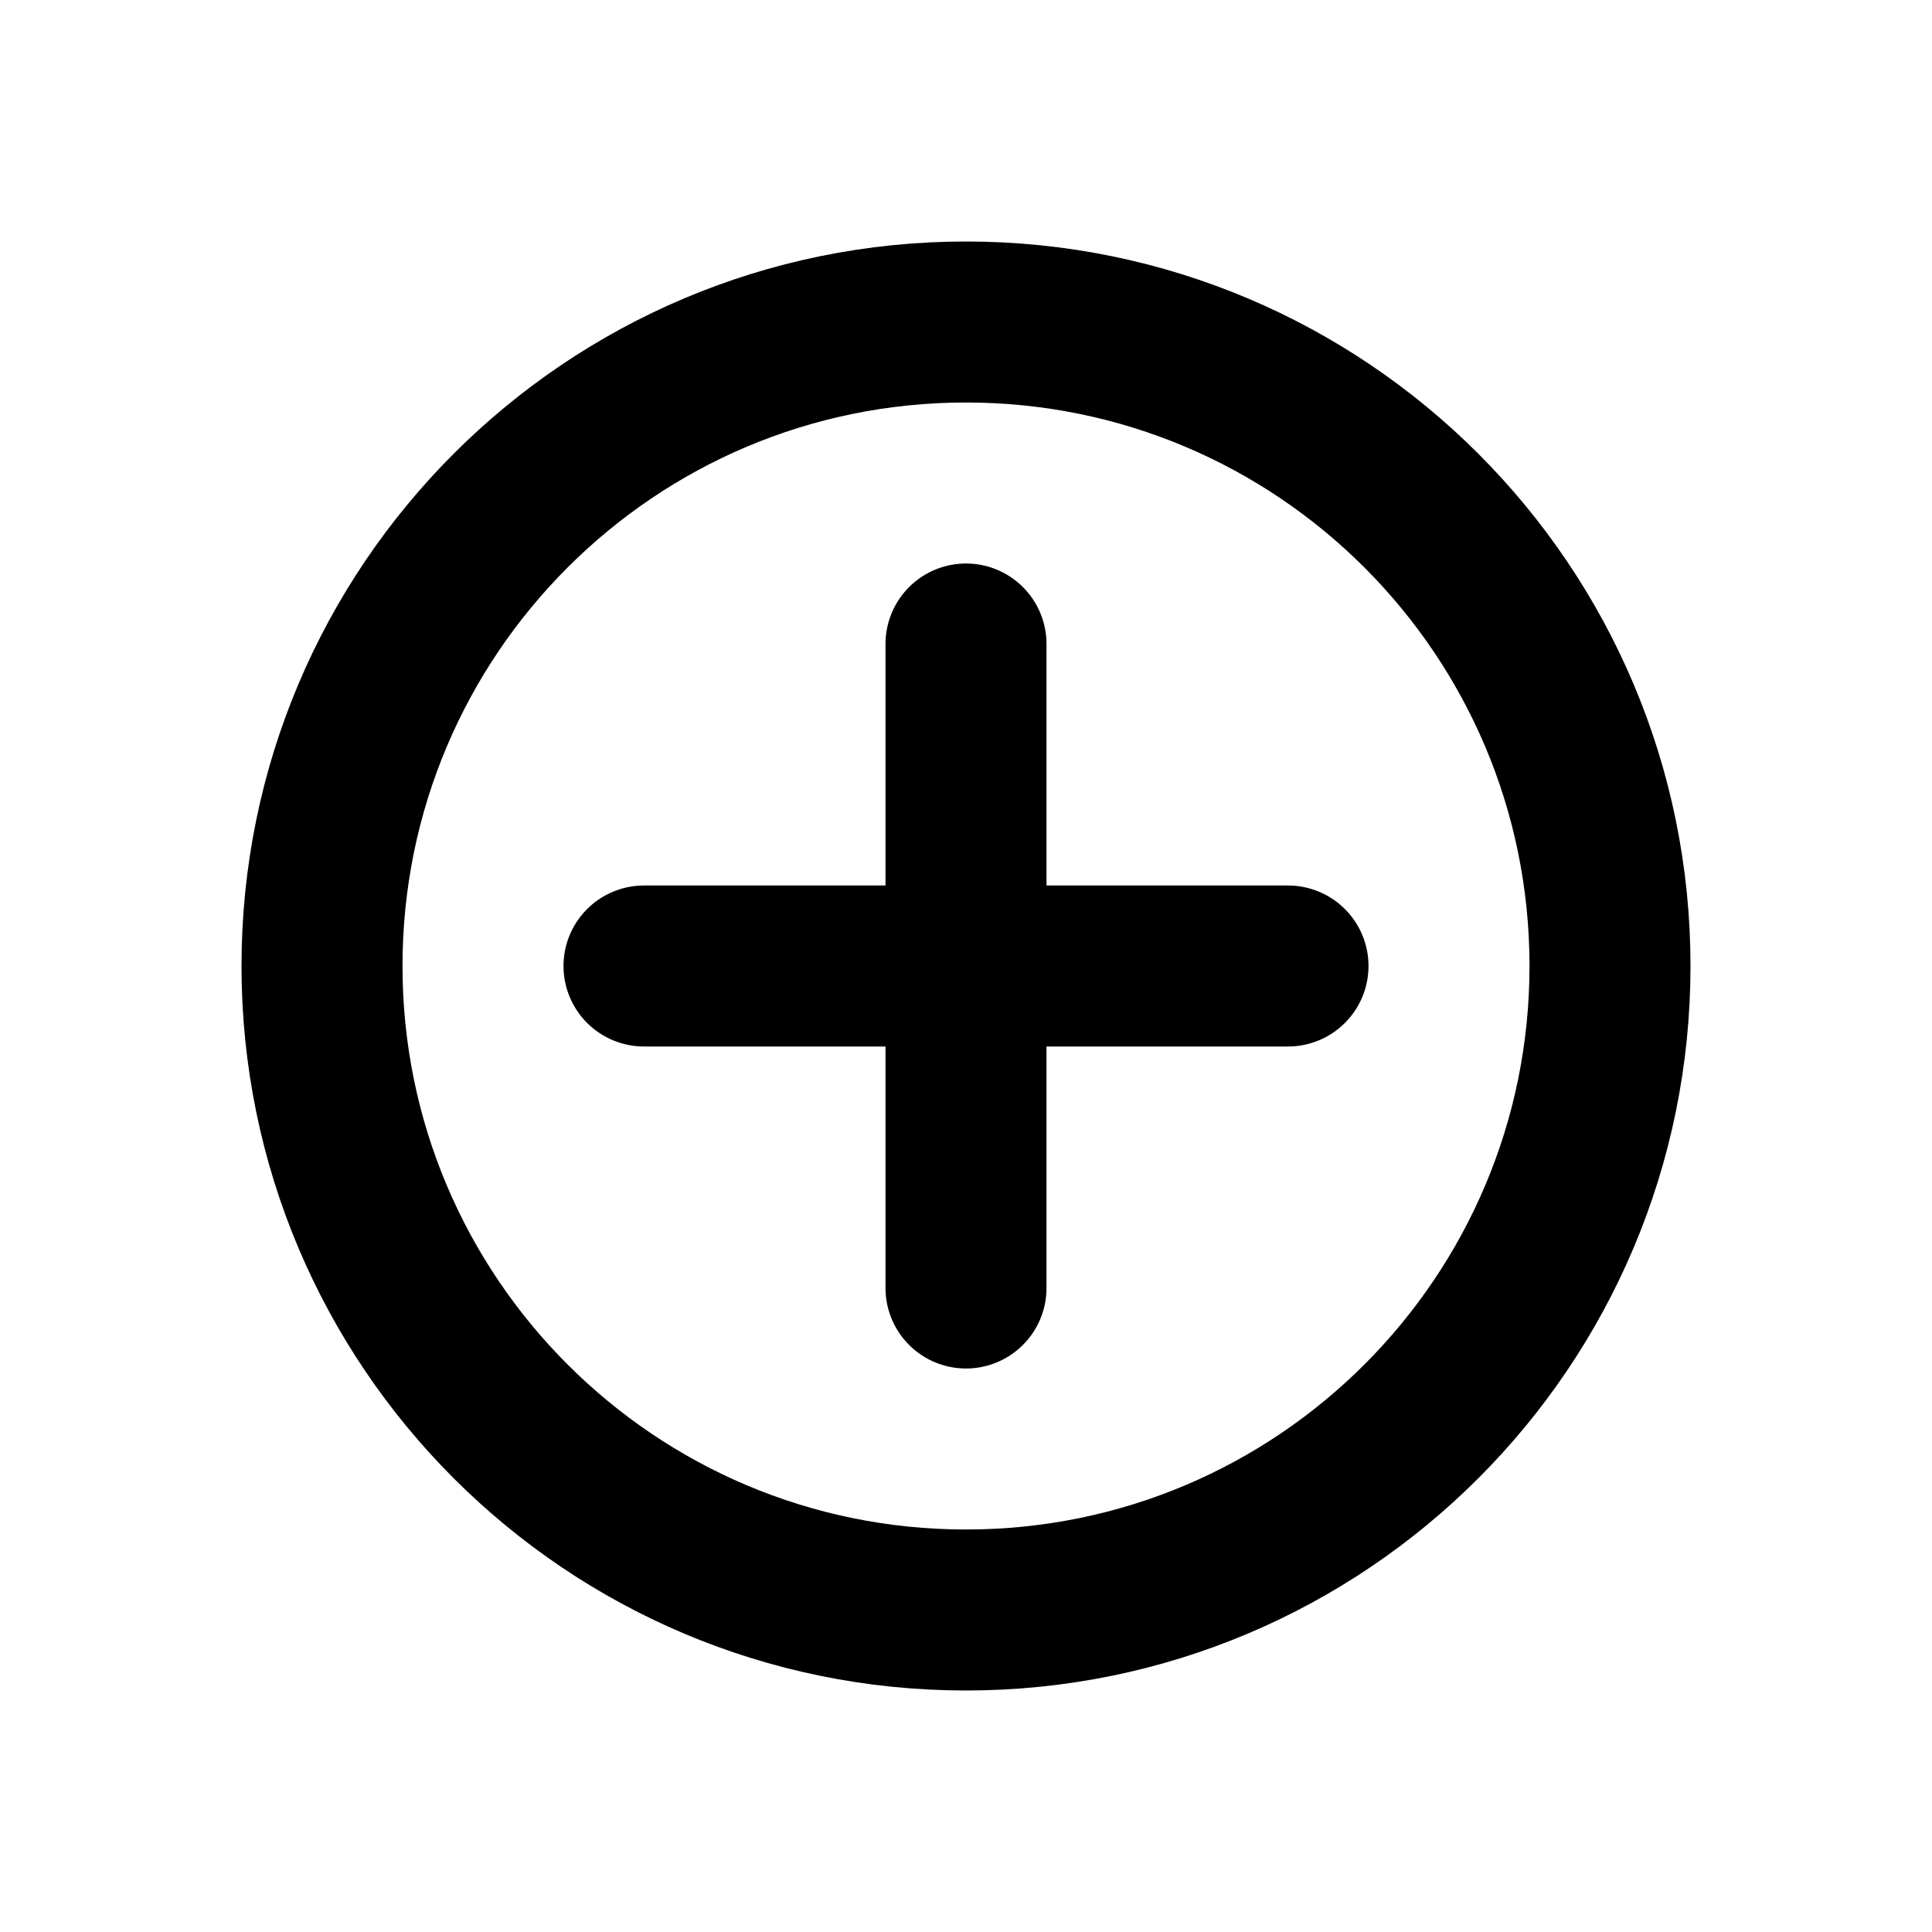
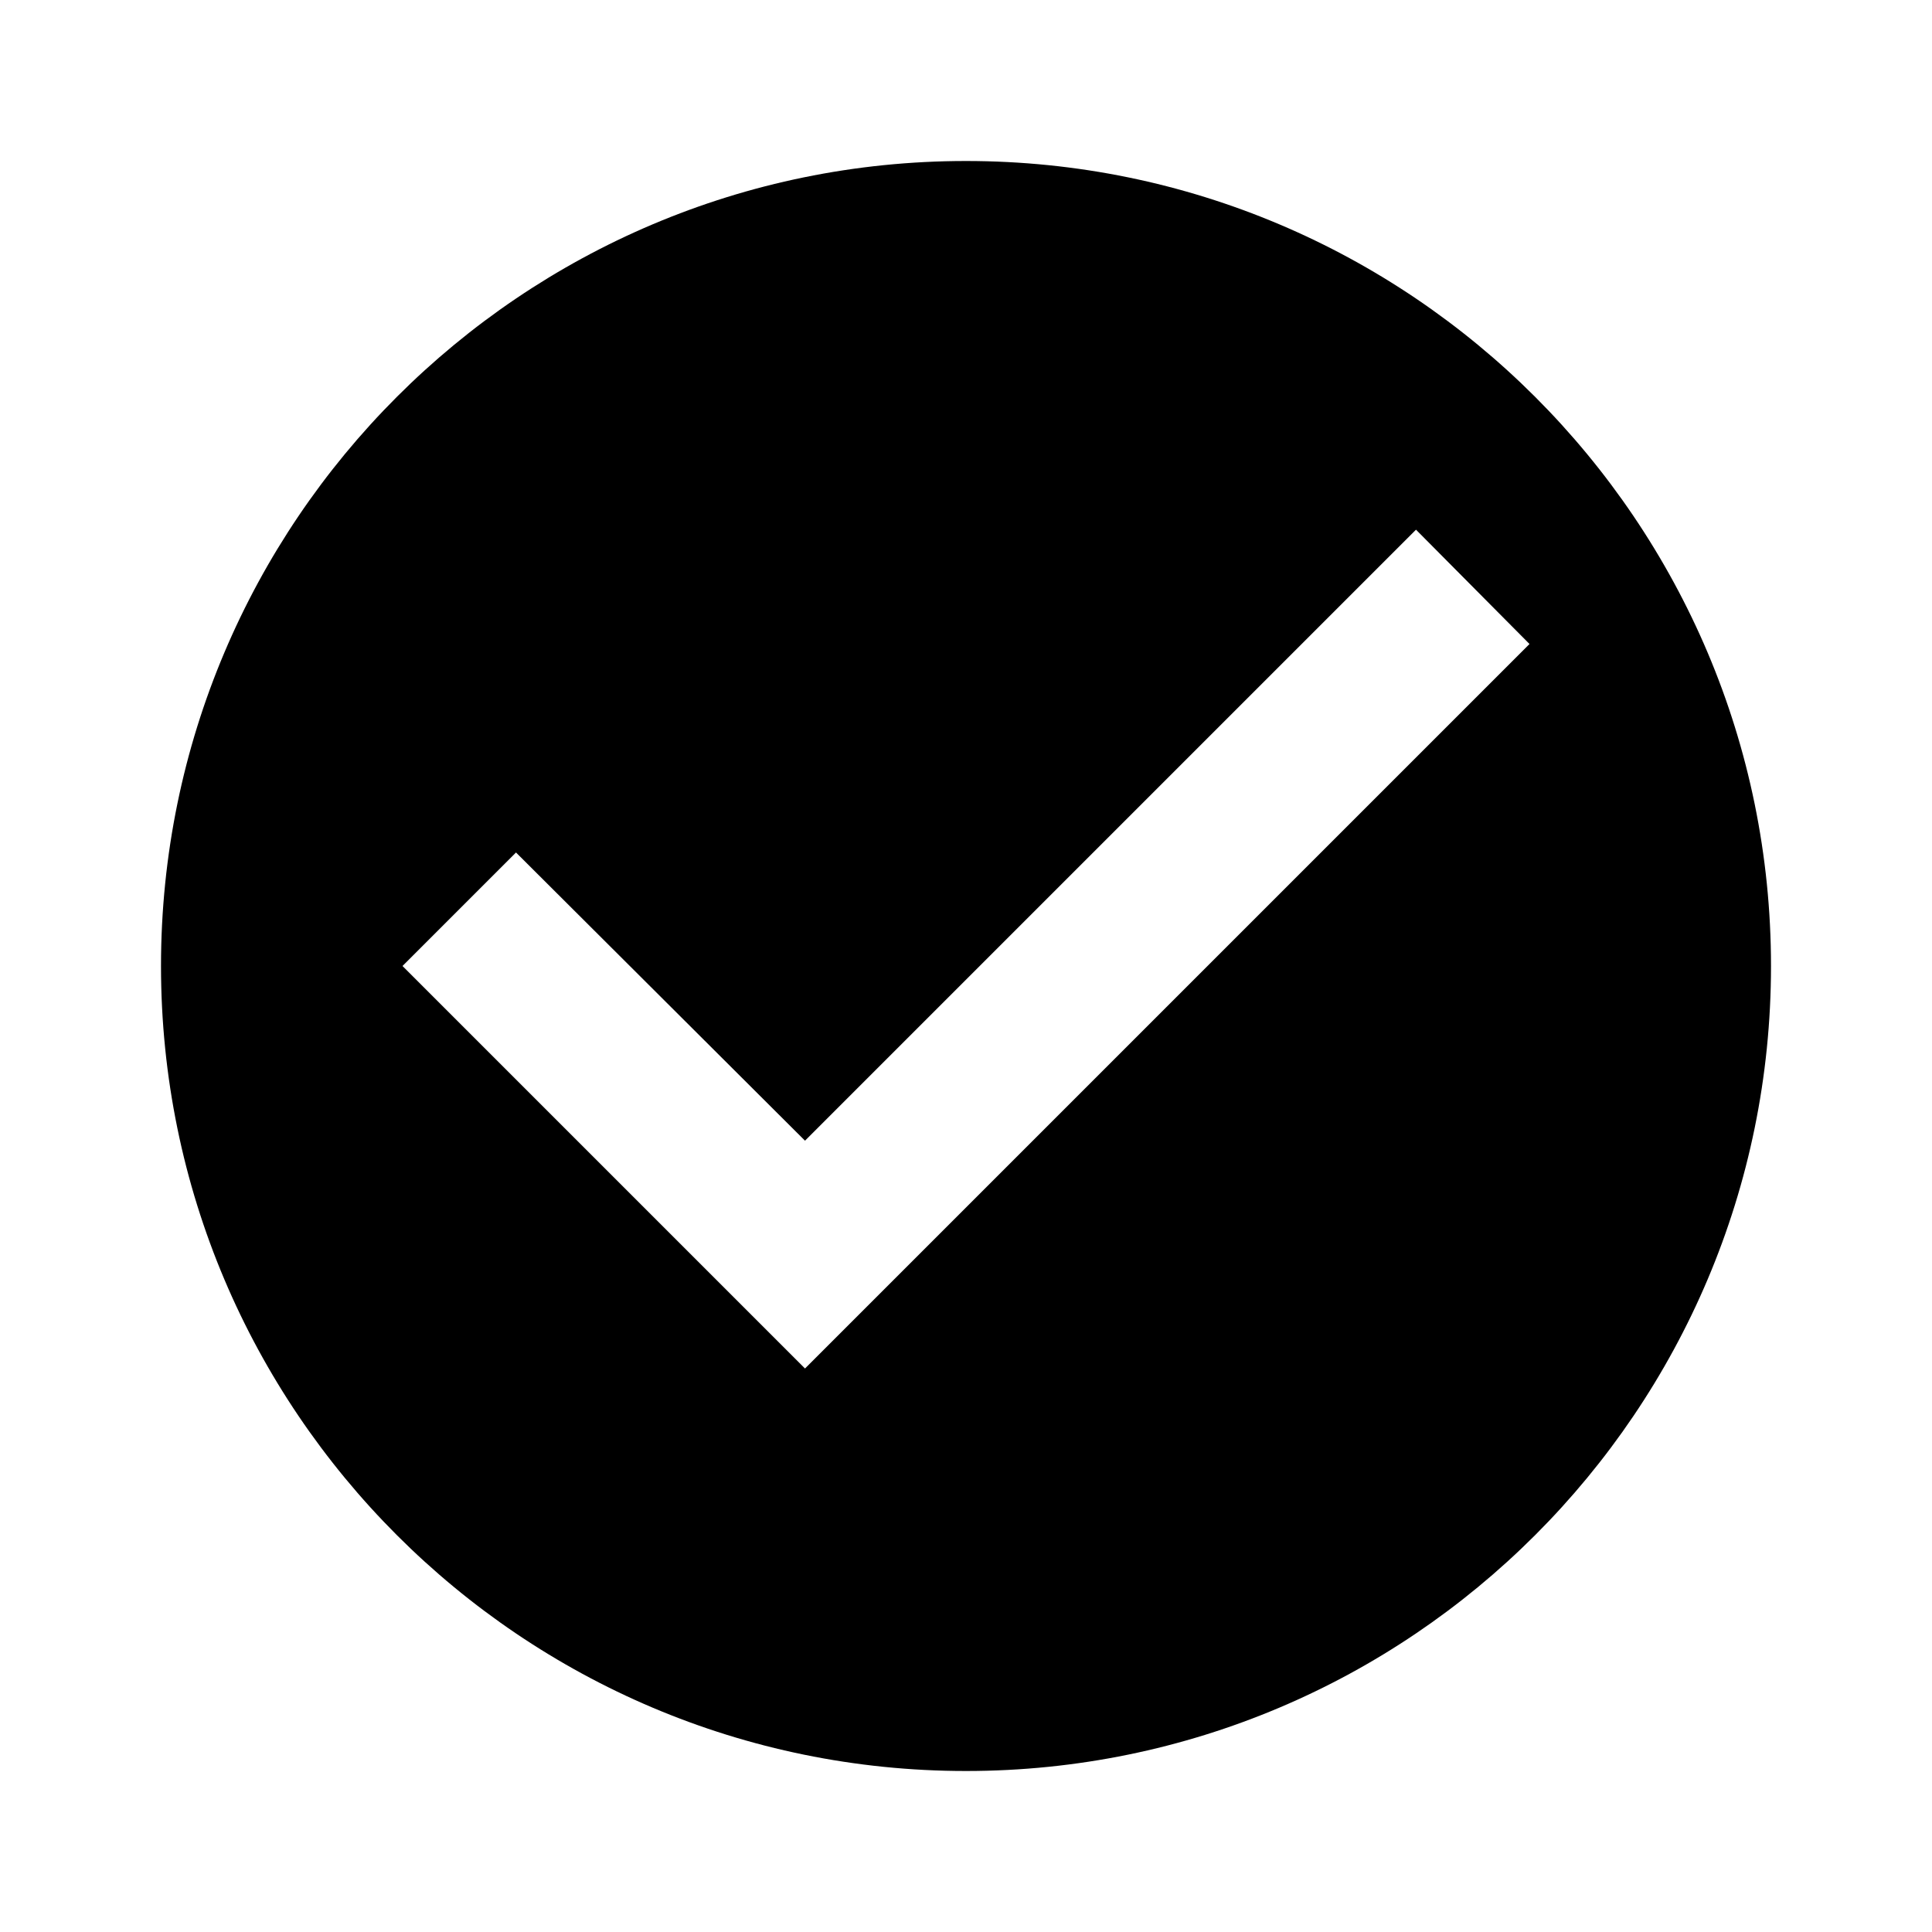
- <svg xmlns="http://www.w3.org/2000/svg" width="24" height="24" viewBox="0 0 24 24" fill="none" stroke="currentColor" stroke-width="2" stroke-linecap="round" stroke-linejoin="round">
-   <path d="M12 20a8 8 0 1 0 0-16 8 8 0 0 0 0 16z" />
-   <path d="M8 12h8" />
-   <path d="M12 8v8" />
+ <svg xmlns="http://www.w3.org/2000/svg" viewBox="0 0 24 24" fill="currentColor">
+   <path d="M12 2C6.48 2 2 6.48 2 12s4.48 10 10 10 10-4.48 10-10S17.52 2 12 2zm-2 15l-5-5 1.41-1.41L10 14.17l7.59-7.59L19 8l-9 9z" />
</svg>
